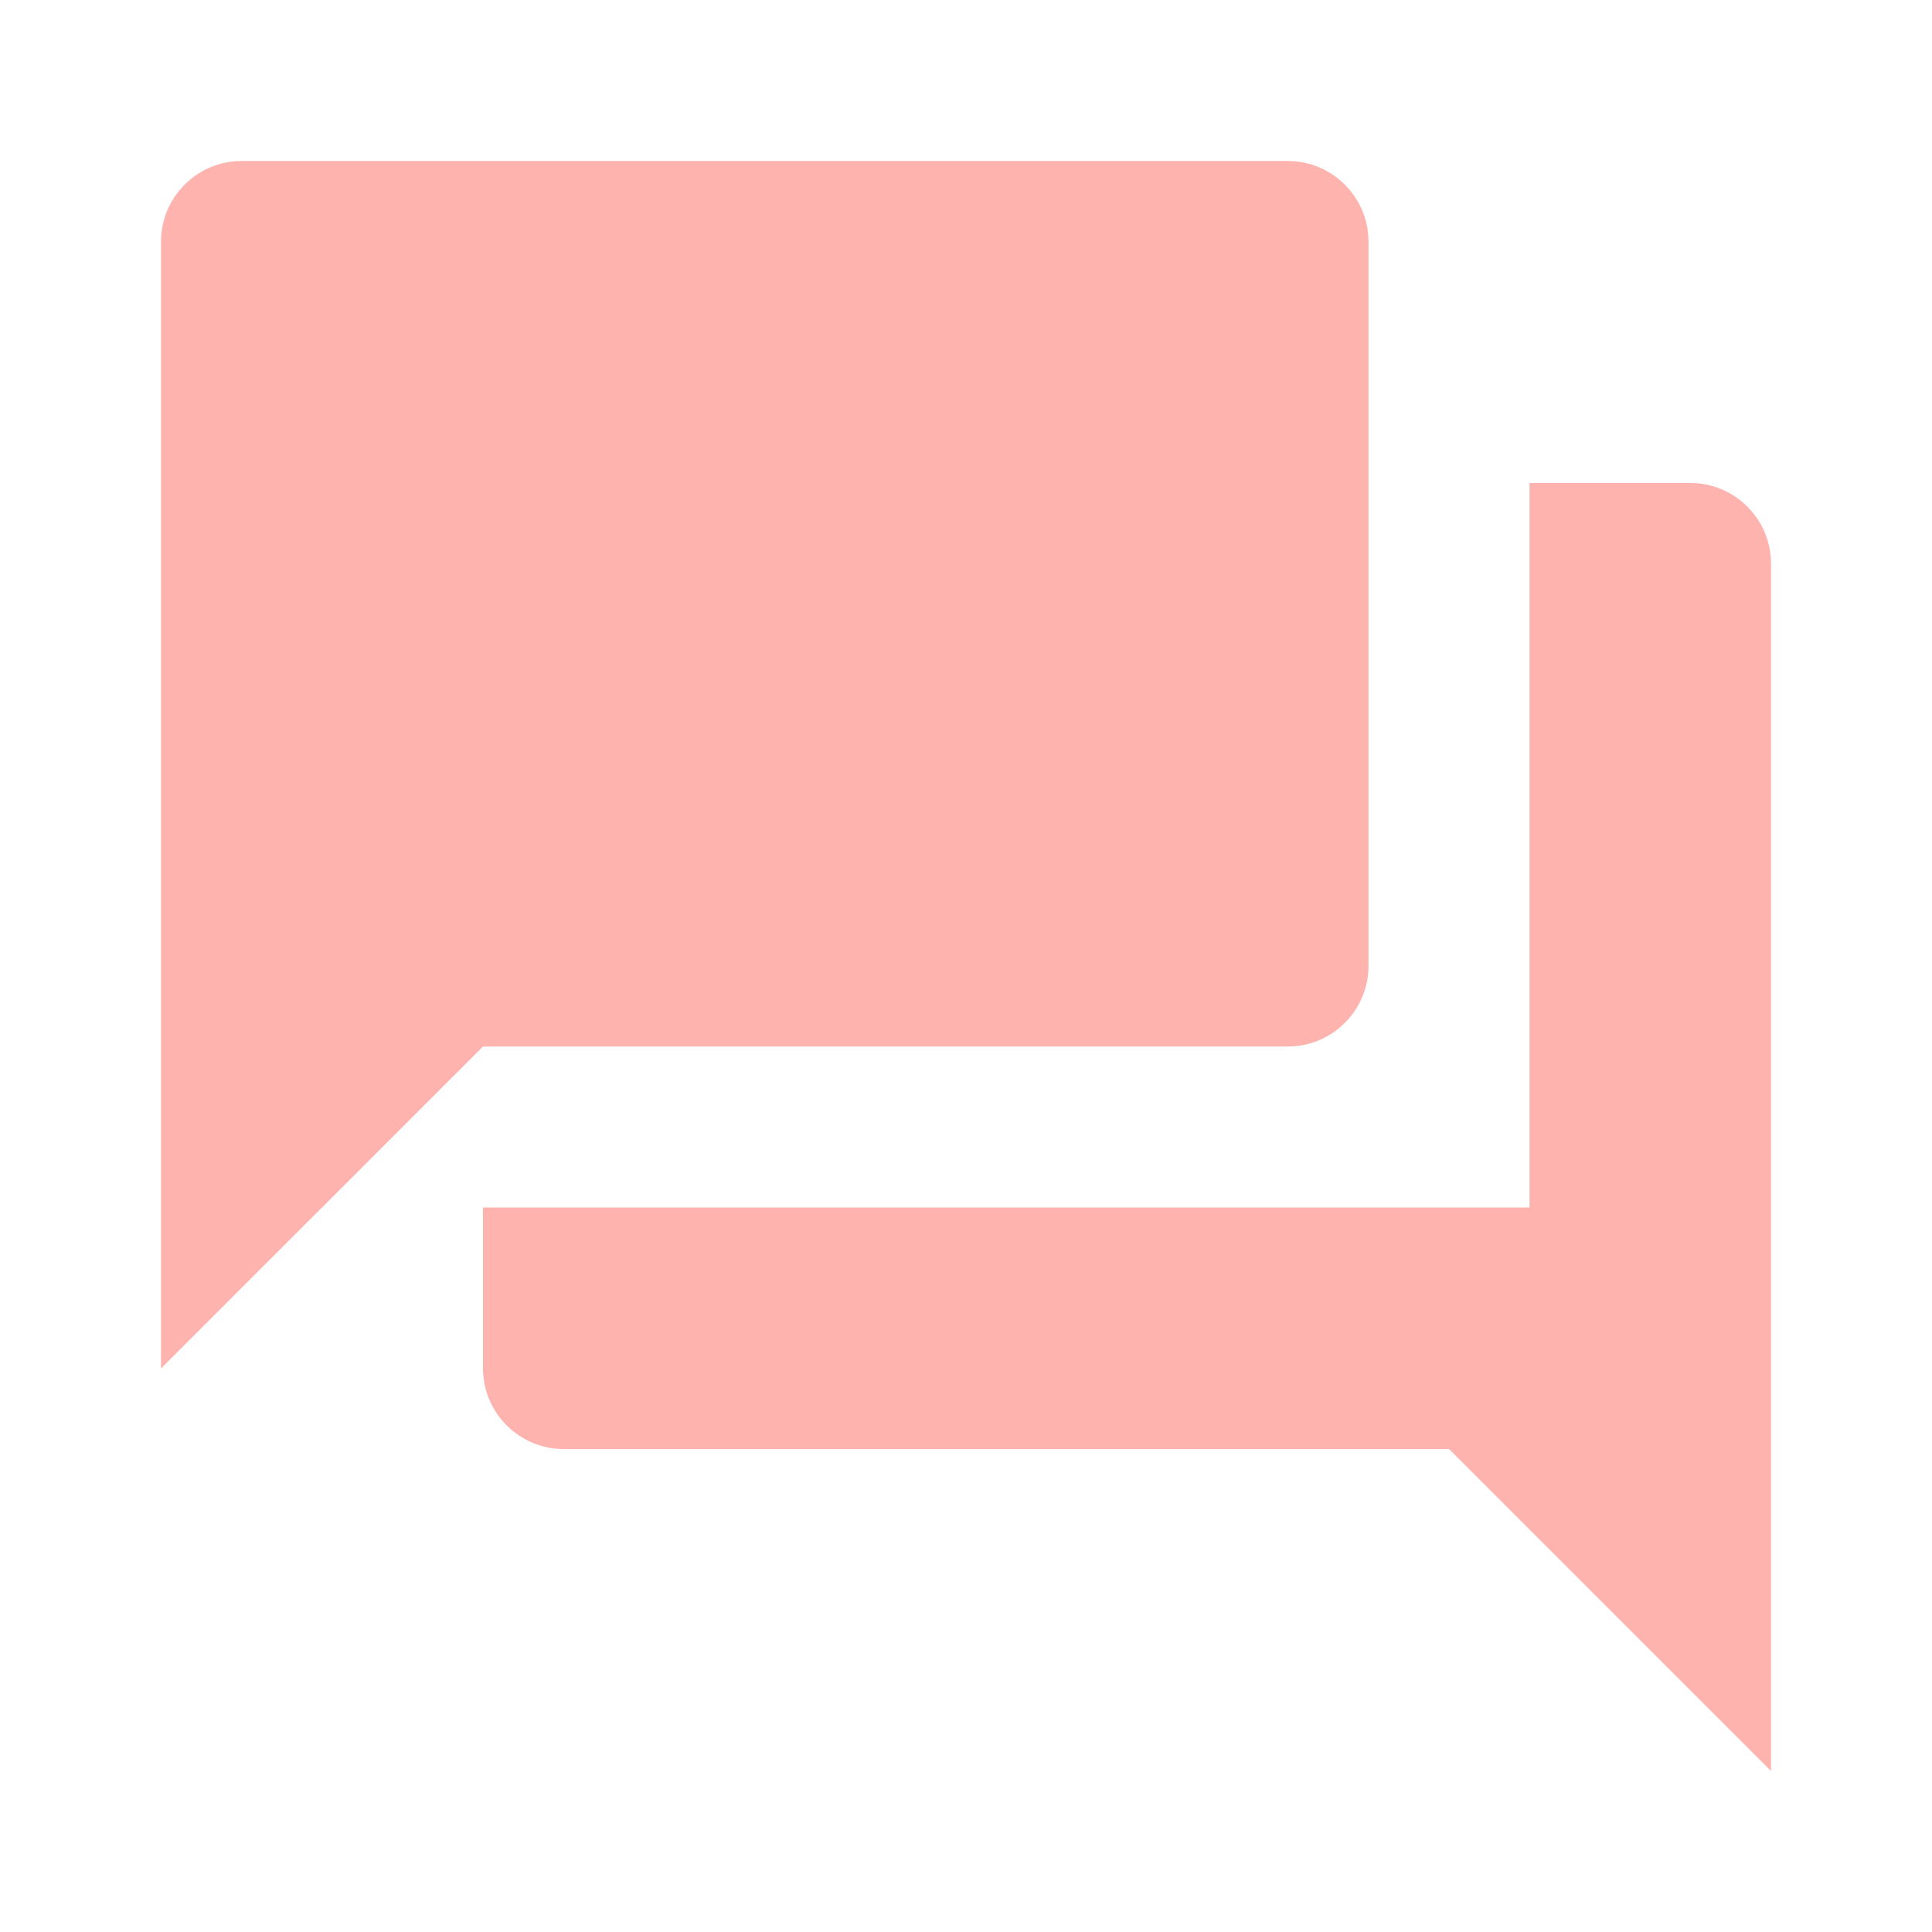
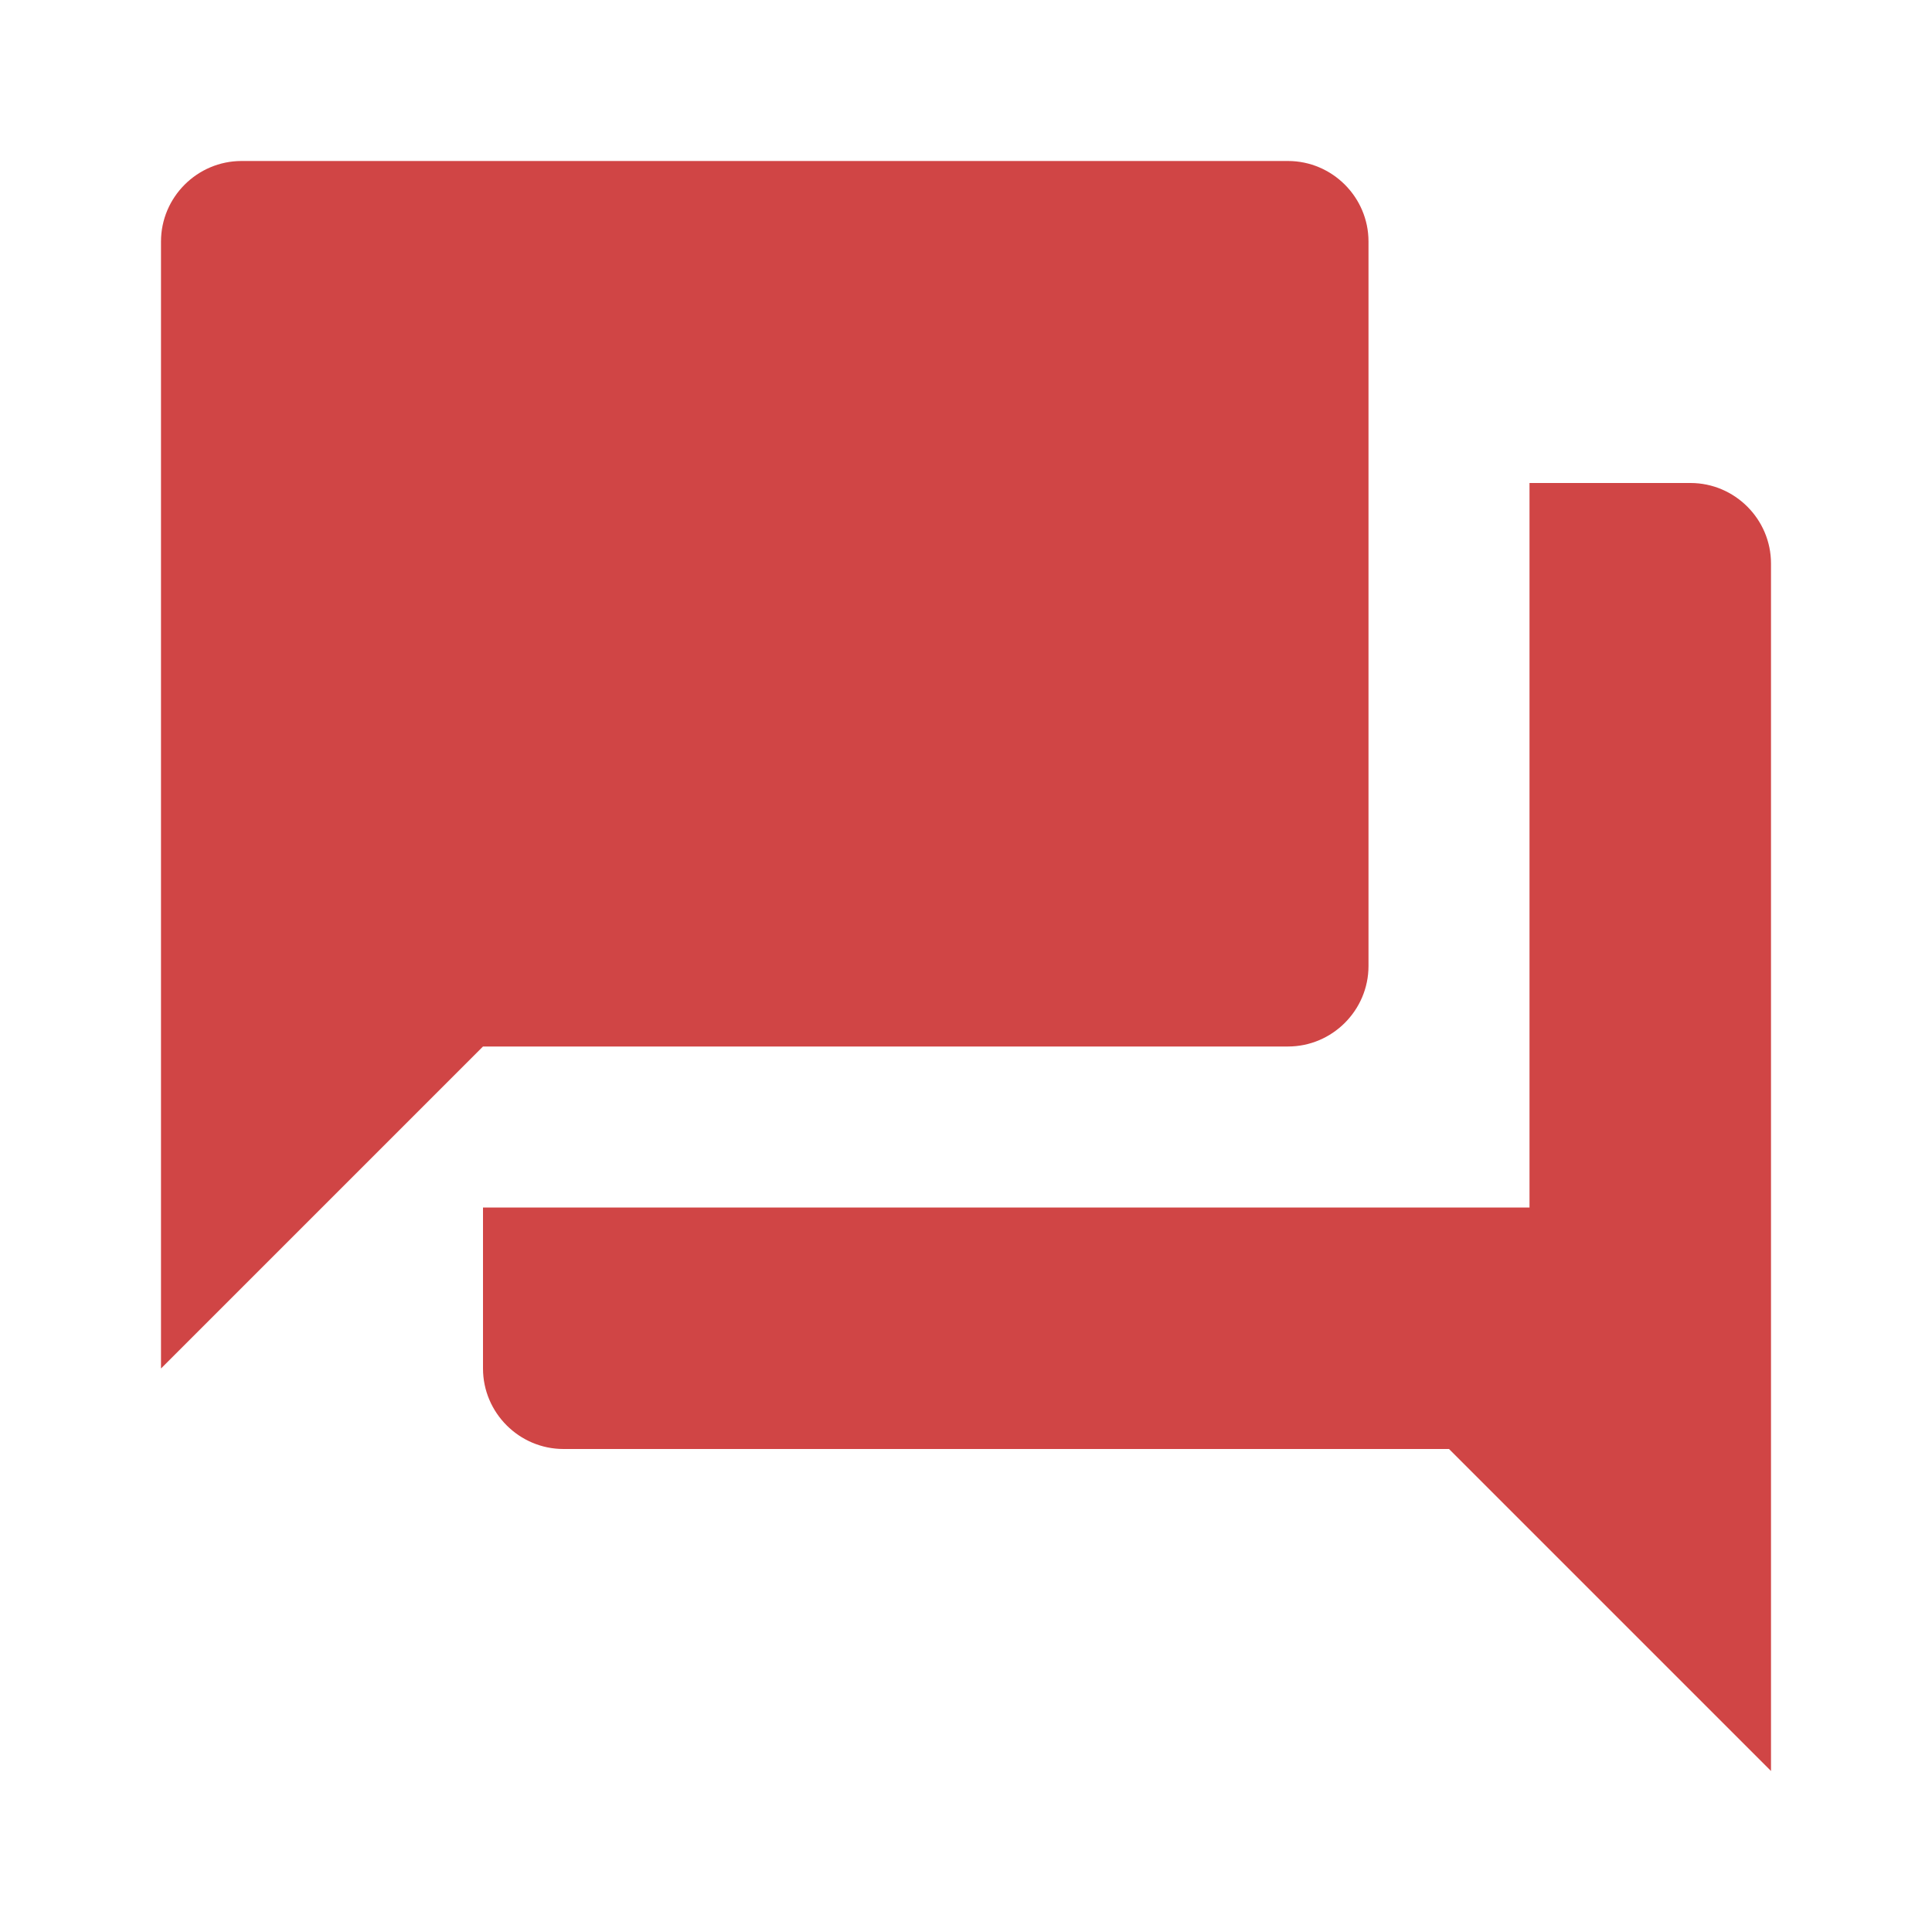
<svg xmlns="http://www.w3.org/2000/svg" viewBox="0 0 24 24">
-   <path fill="#FFB3AF" d="M21 6h-2v9H6v2c0 .55.45 1 1 1h11l4 4V7c0-.55-.45-1-1-1zm-4 6V3c0-.55-.45-1-1-1H3c-.55 0-1 .45-1 1v14l4-4h10c.55 0 1-.45 1-1z" />
+   <path fill="#D04545" d="M21 6h-2v9H6v2c0 .55.45 1 1 1h11l4 4V7c0-.55-.45-1-1-1zm-4 6V3c0-.55-.45-1-1-1H3c-.55 0-1 .45-1 1v14l4-4h10c.55 0 1-.45 1-1z" />
</svg>
